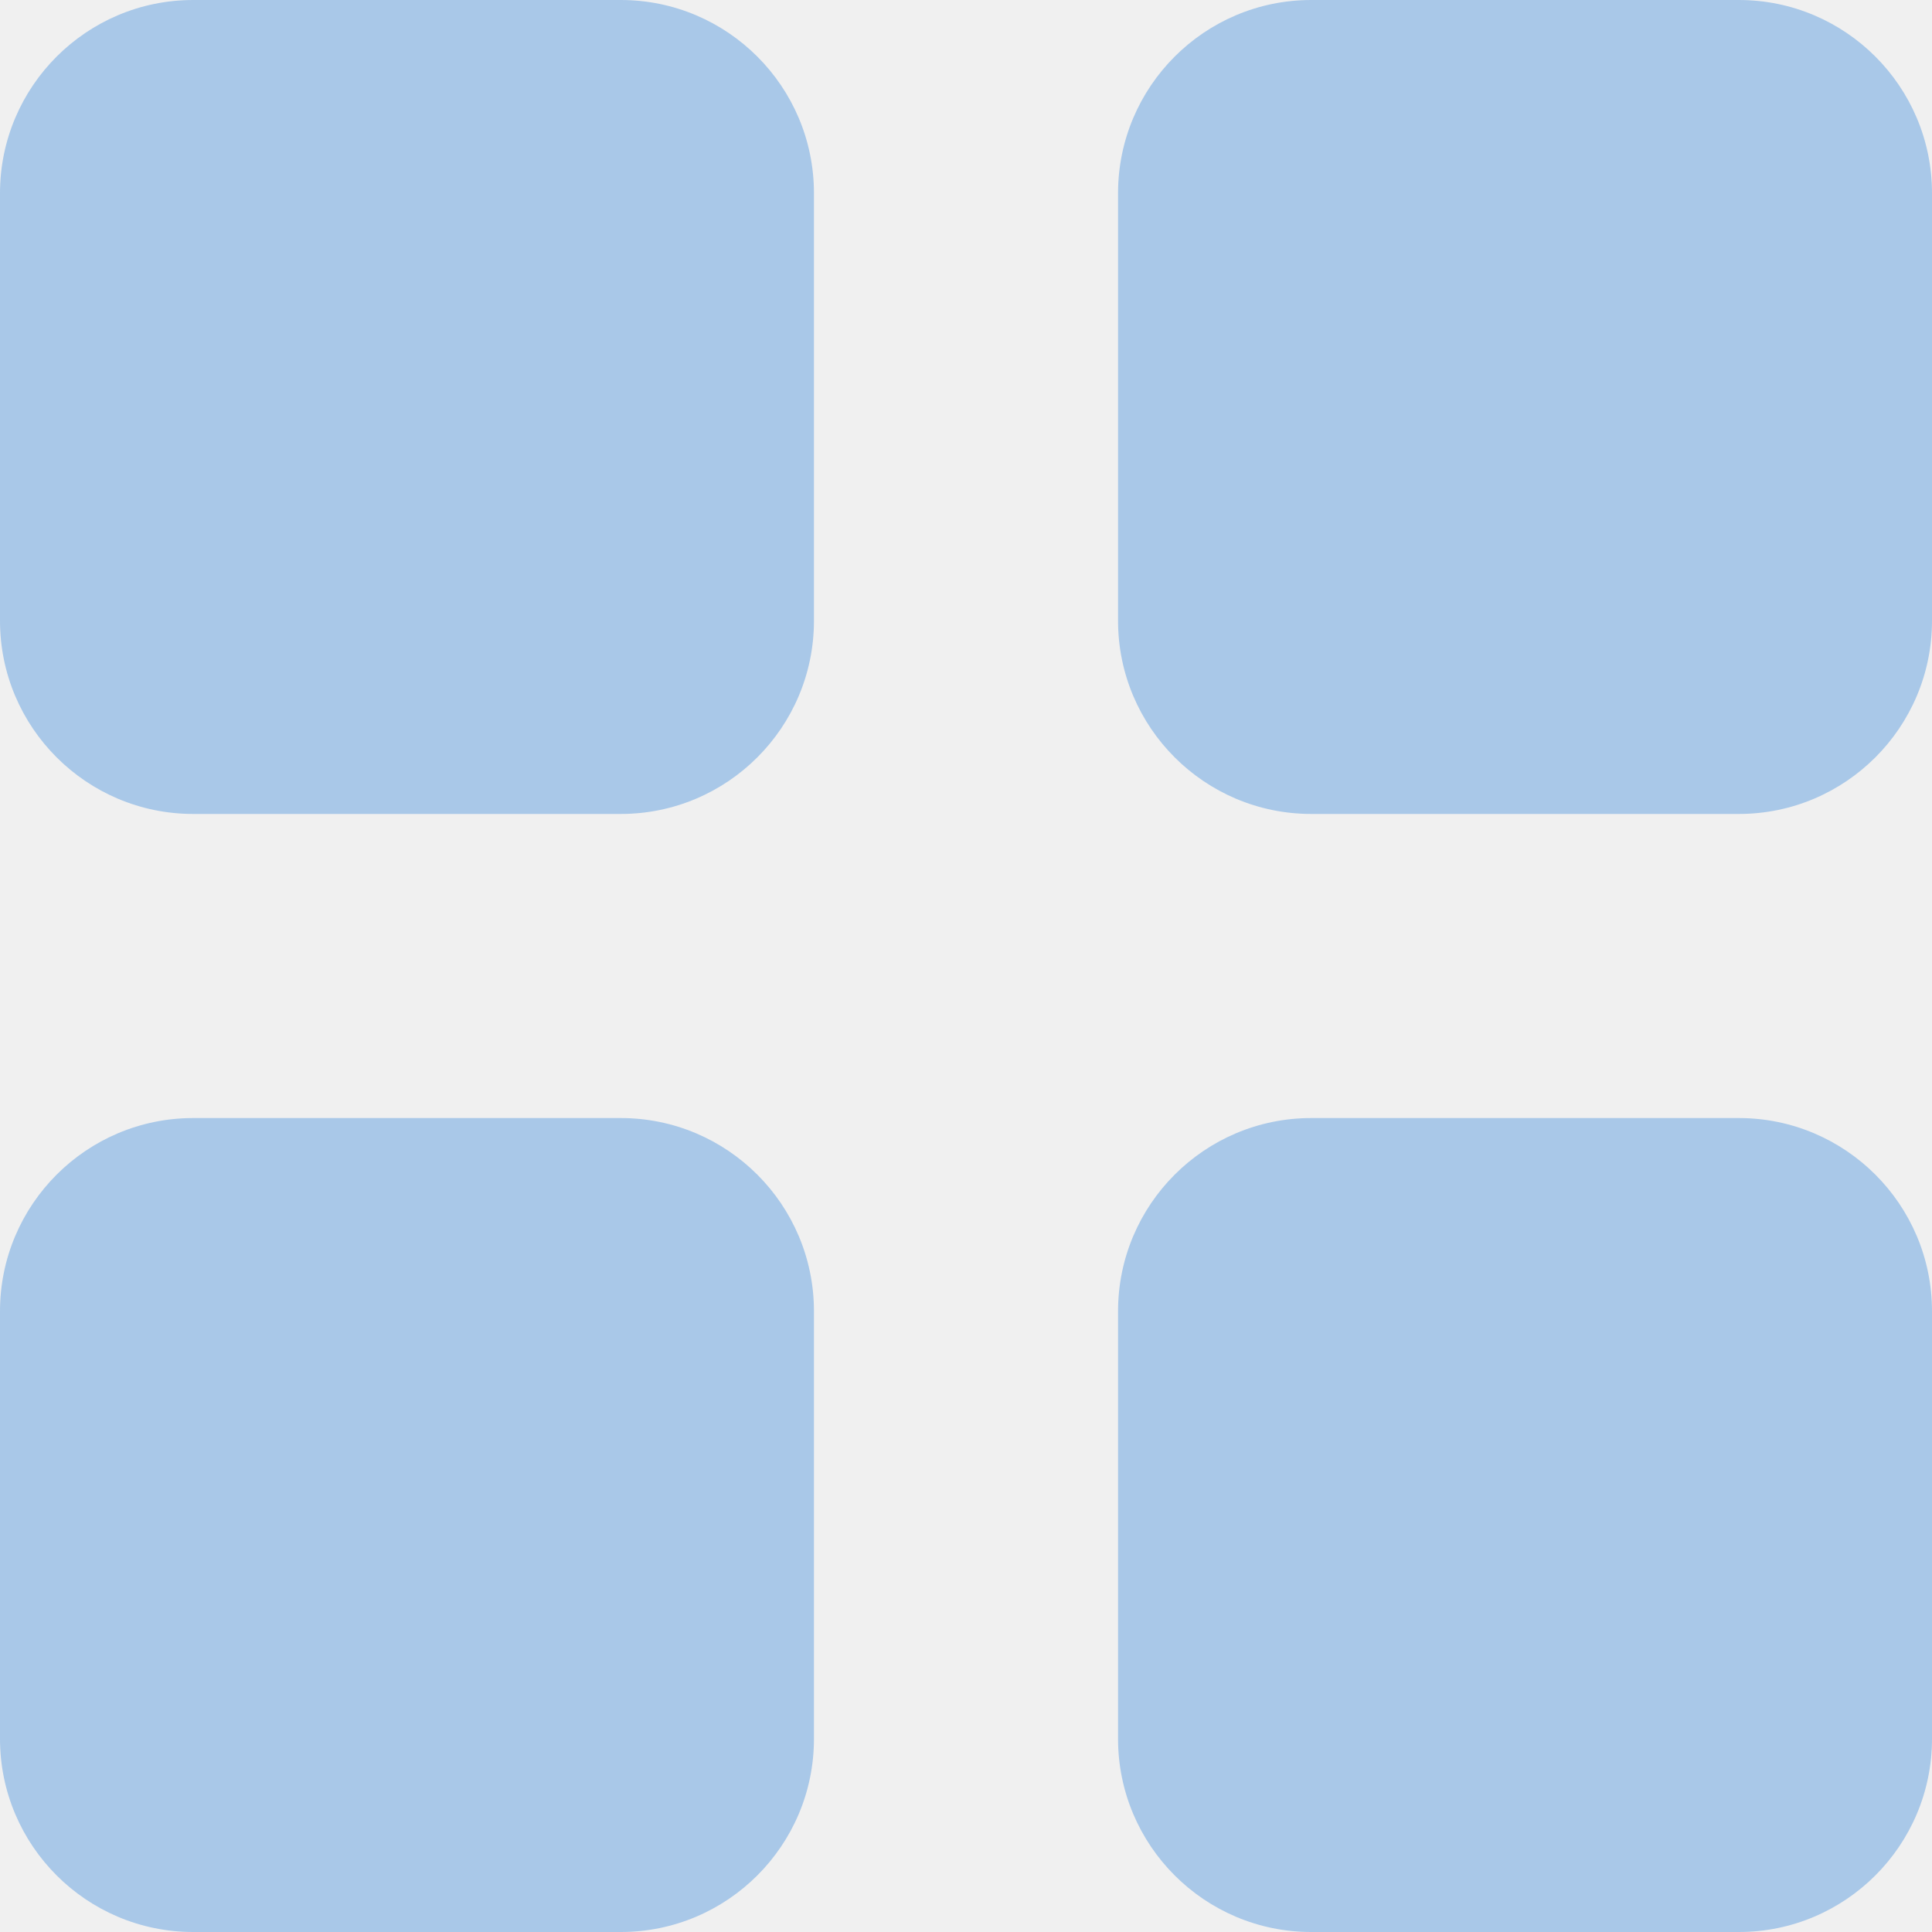
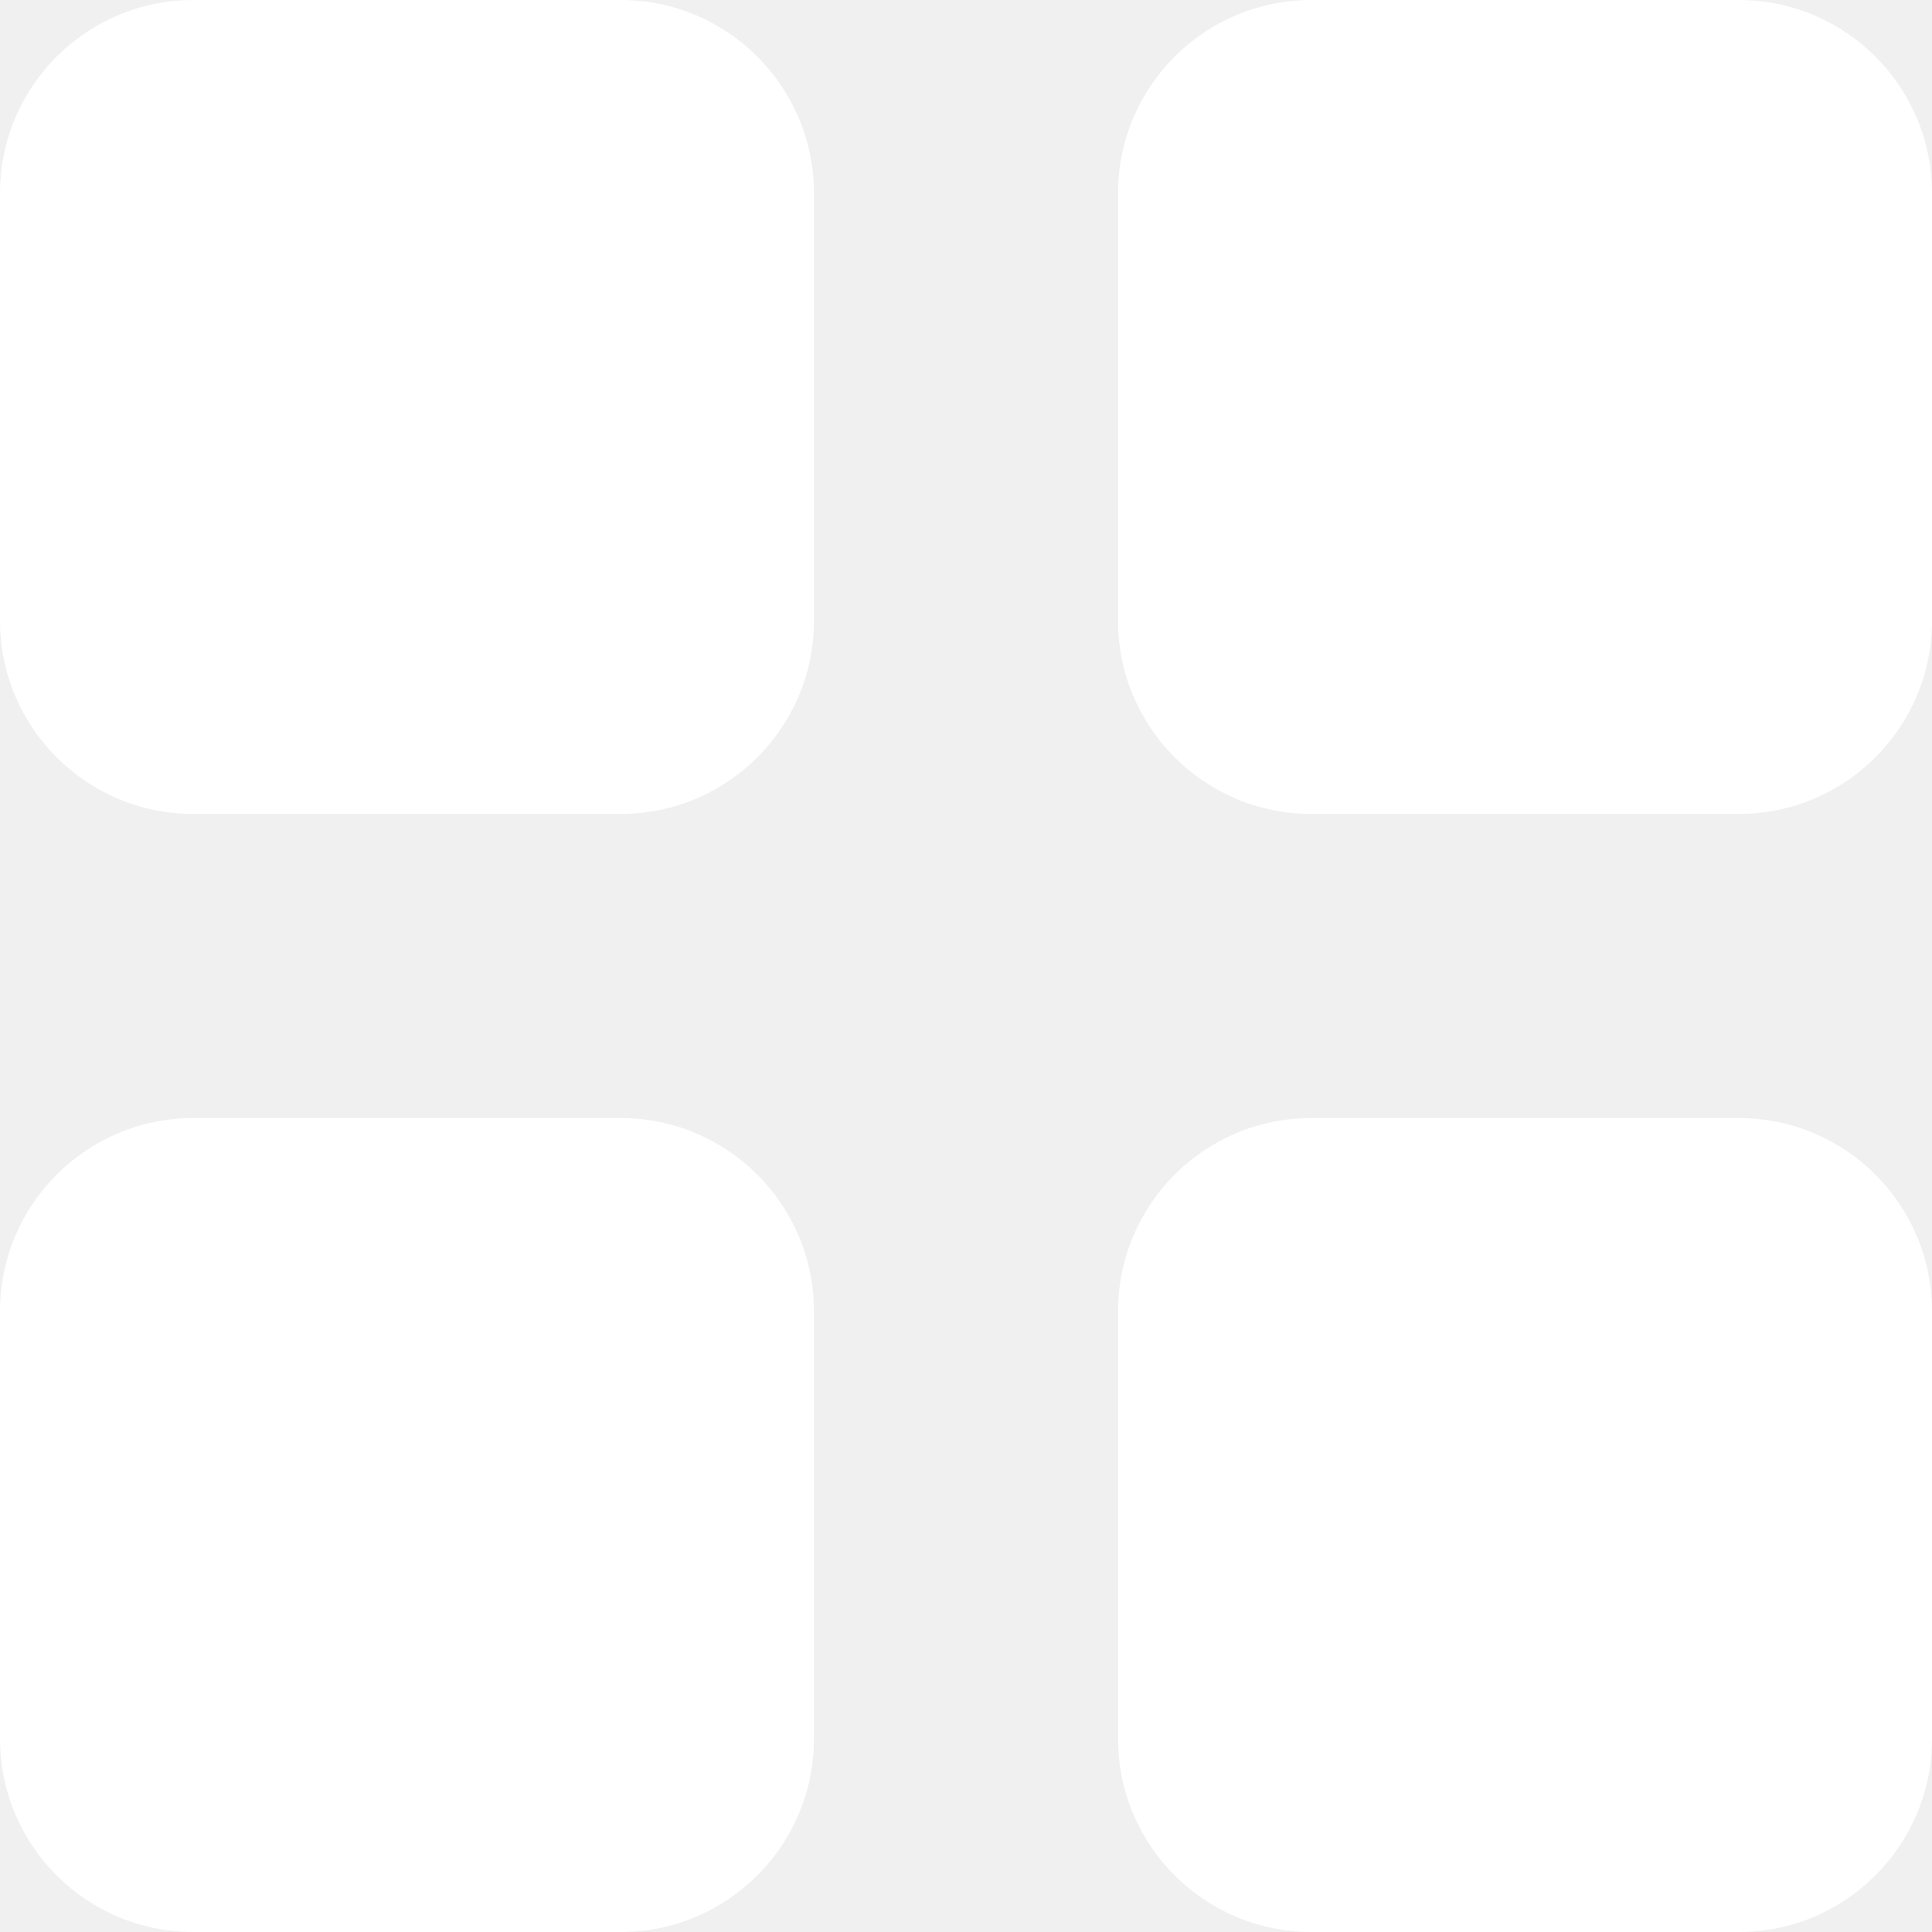
<svg xmlns="http://www.w3.org/2000/svg" width="20px" height="20px" viewBox="0 0 20 20" version="1.1">
  <g id="Symbols" stroke="none" stroke-width="1" fill="none" fill-rule="evenodd">
-     <g id="Icon-/-Sidebar-/-passive-/-dashboard" fill="#A9C8E8" fill-rule="nonzero">
+     <g id="Icon-/-Sidebar-/-passive-/-dashboard" fill="#fff" fill-rule="nonzero">
      <g id="icone-mockup-04" transform="translate(-0, -0)">
        <path d="M6.426,8.426 L2,8.426 C0.896,8.426 -3.46389584e-14,7.53 -3.46389584e-14,6.426 L-3.46389584e-14,2 C-3.46389584e-14,0.896 0.896,-3.46389584e-14 2,-3.46389584e-14 L6.426,-3.46389584e-14 C7.53,-3.46389584e-14 8.426,0.896 8.426,2 L8.426,6.426 C8.426,7.53 7.53,8.426 6.426,8.426 Z" id="Path" />
        <path d="M6.426,20 L2,20 C0.896,20 7.90478794e-14,19.104 7.90478794e-14,18 L7.90478794e-14,13.574 C7.90478794e-14,12.47 0.896,11.574 2,11.574 L6.426,11.574 C7.53,11.574 8.426,12.47 8.426,13.574 L8.426,18 C8.426,19.104 7.53,20 6.426,20 Z" id="Path" />
        <path d="M18,20 L13.574,20 C12.47,20 11.574,19.104 11.574,18 L11.574,13.574 C11.574,12.47 12.47,11.574 13.574,11.574 L18,11.574 C19.104,11.574 20,12.47 20,13.574 L20,18 C20,19.104 19.104,20 18,20 Z" id="Path" />
        <path d="M18,8.426 L13.574,8.426 C12.47,8.426 11.574,7.53 11.574,6.426 L11.574,2 C11.574,0.896 12.47,-3.46389584e-14 13.574,-3.46389584e-14 L18,-3.46389584e-14 C19.104,-3.46389584e-14 20,0.896 20,2 L20,6.426 C20,7.53 19.104,8.426 18,8.426 Z" id="Path" />
      </g>
    </g>
  </g>
</svg>
